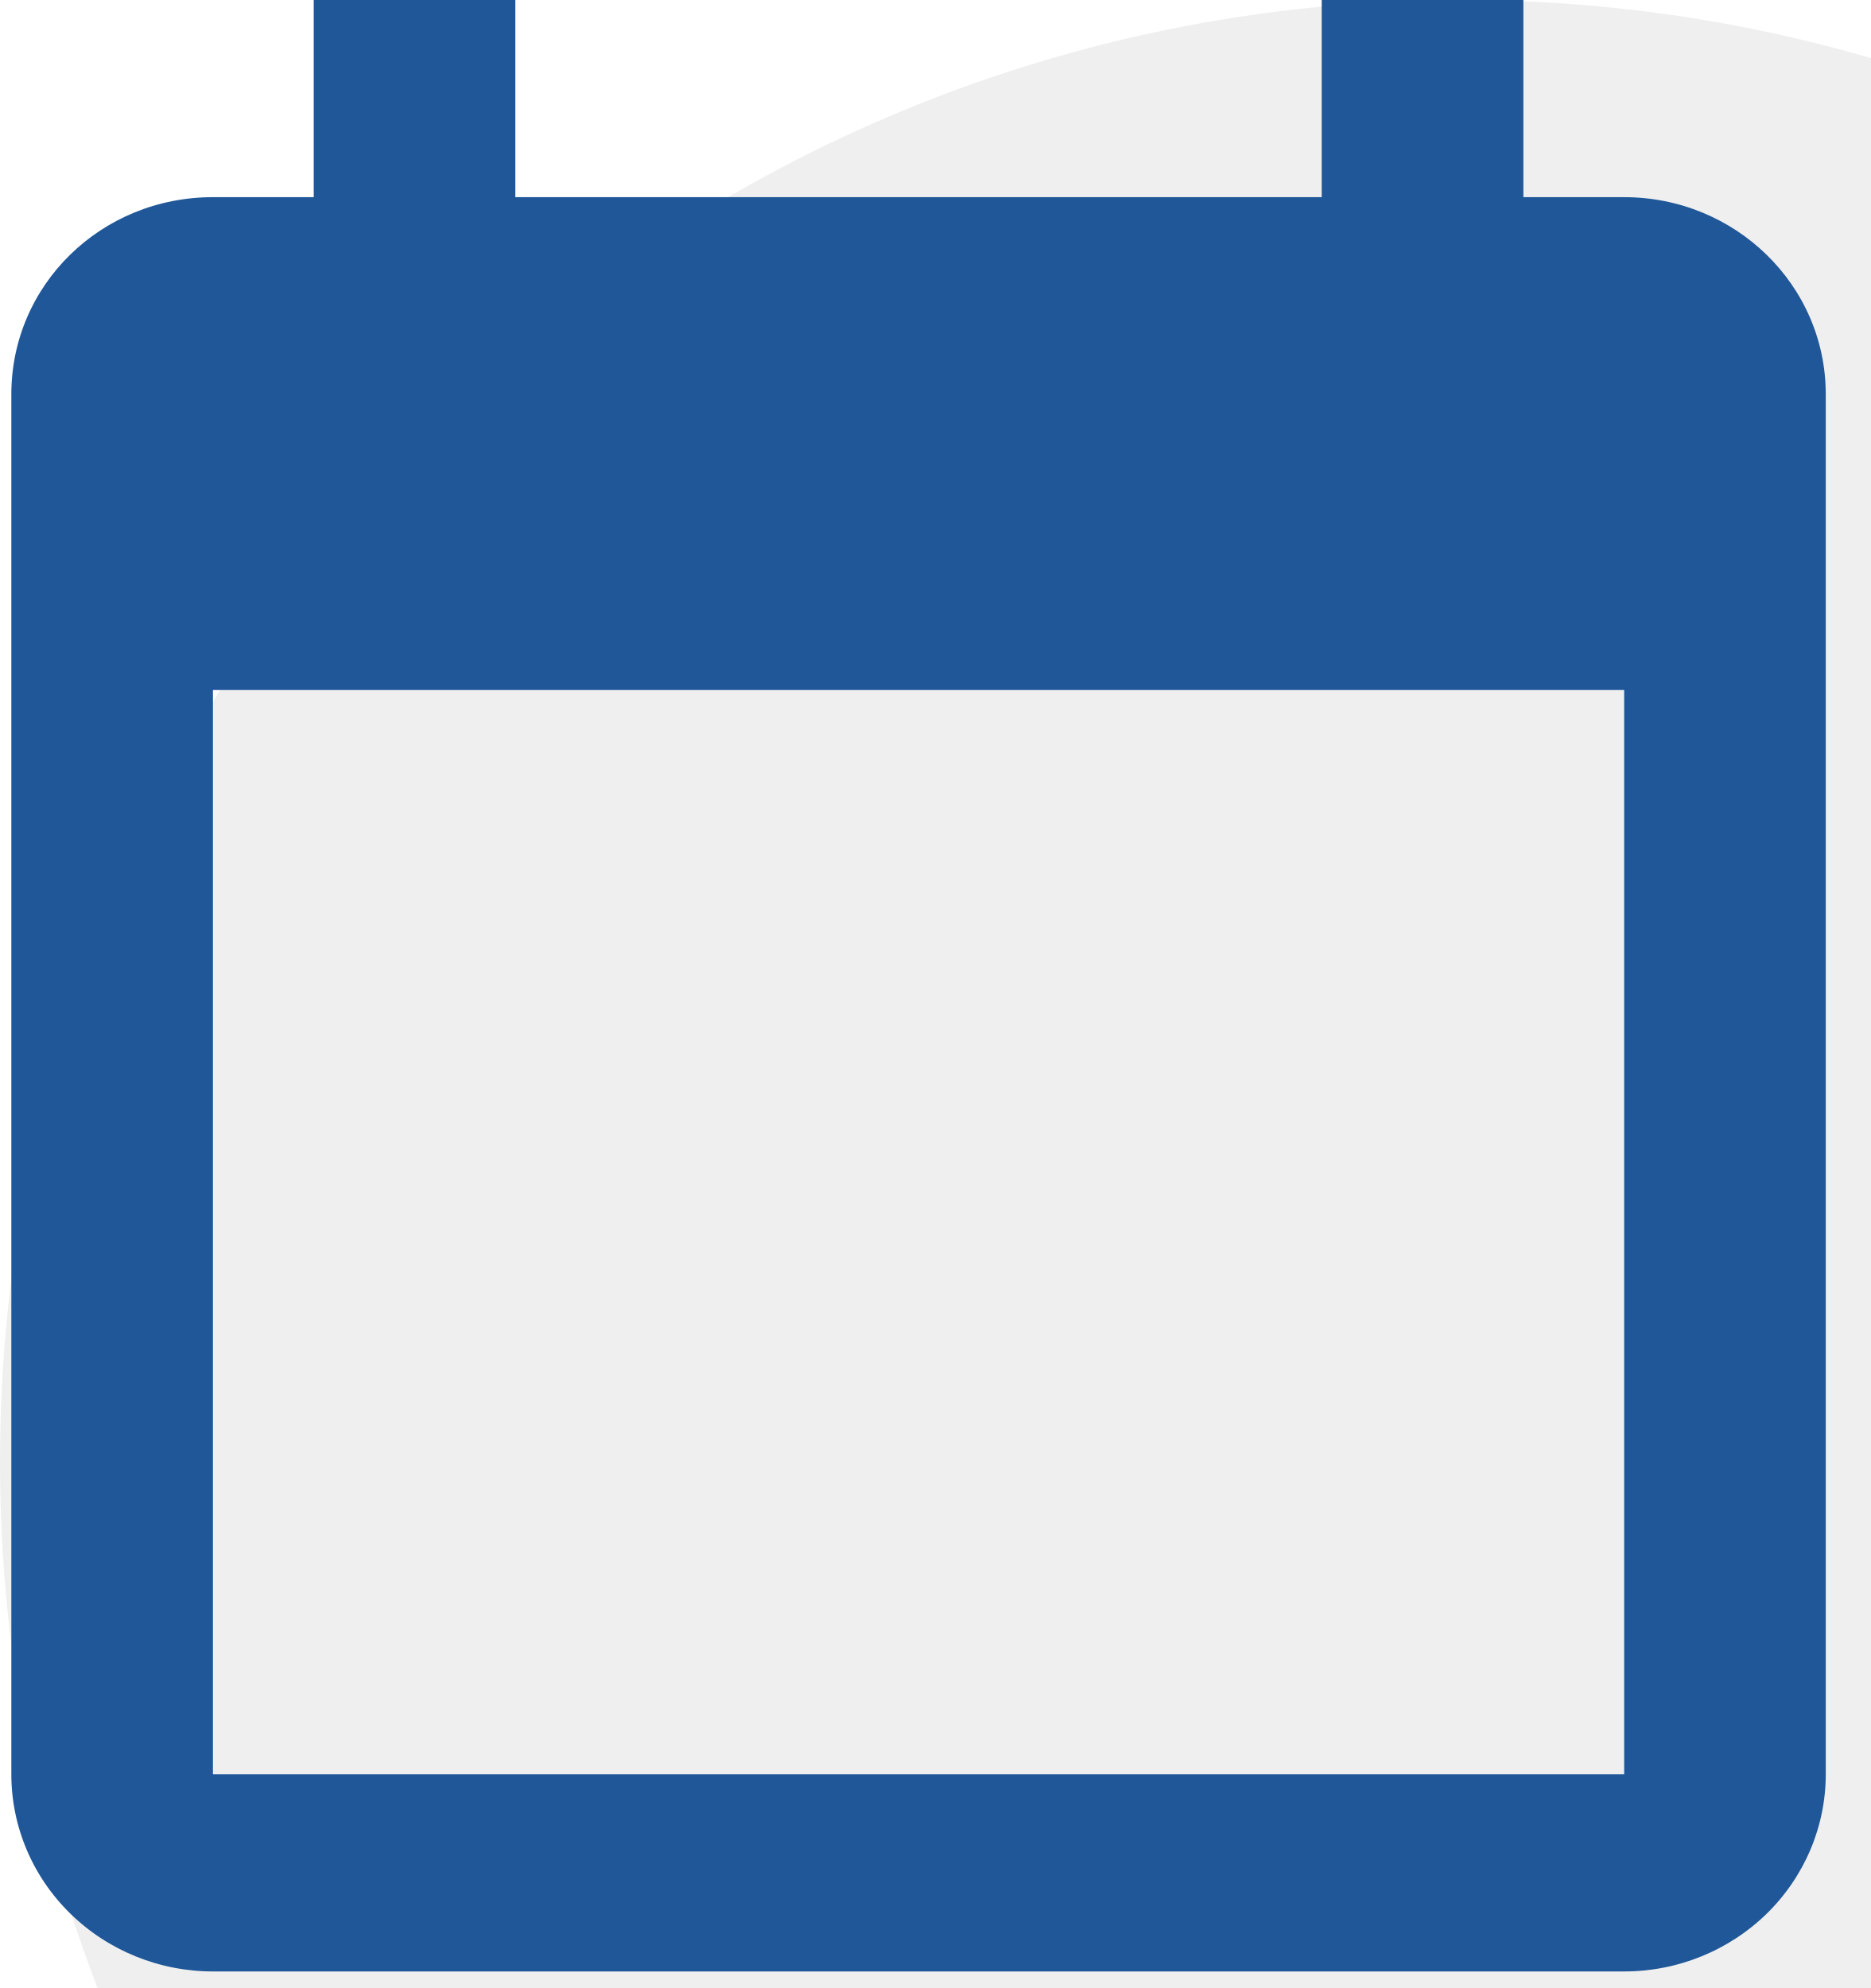
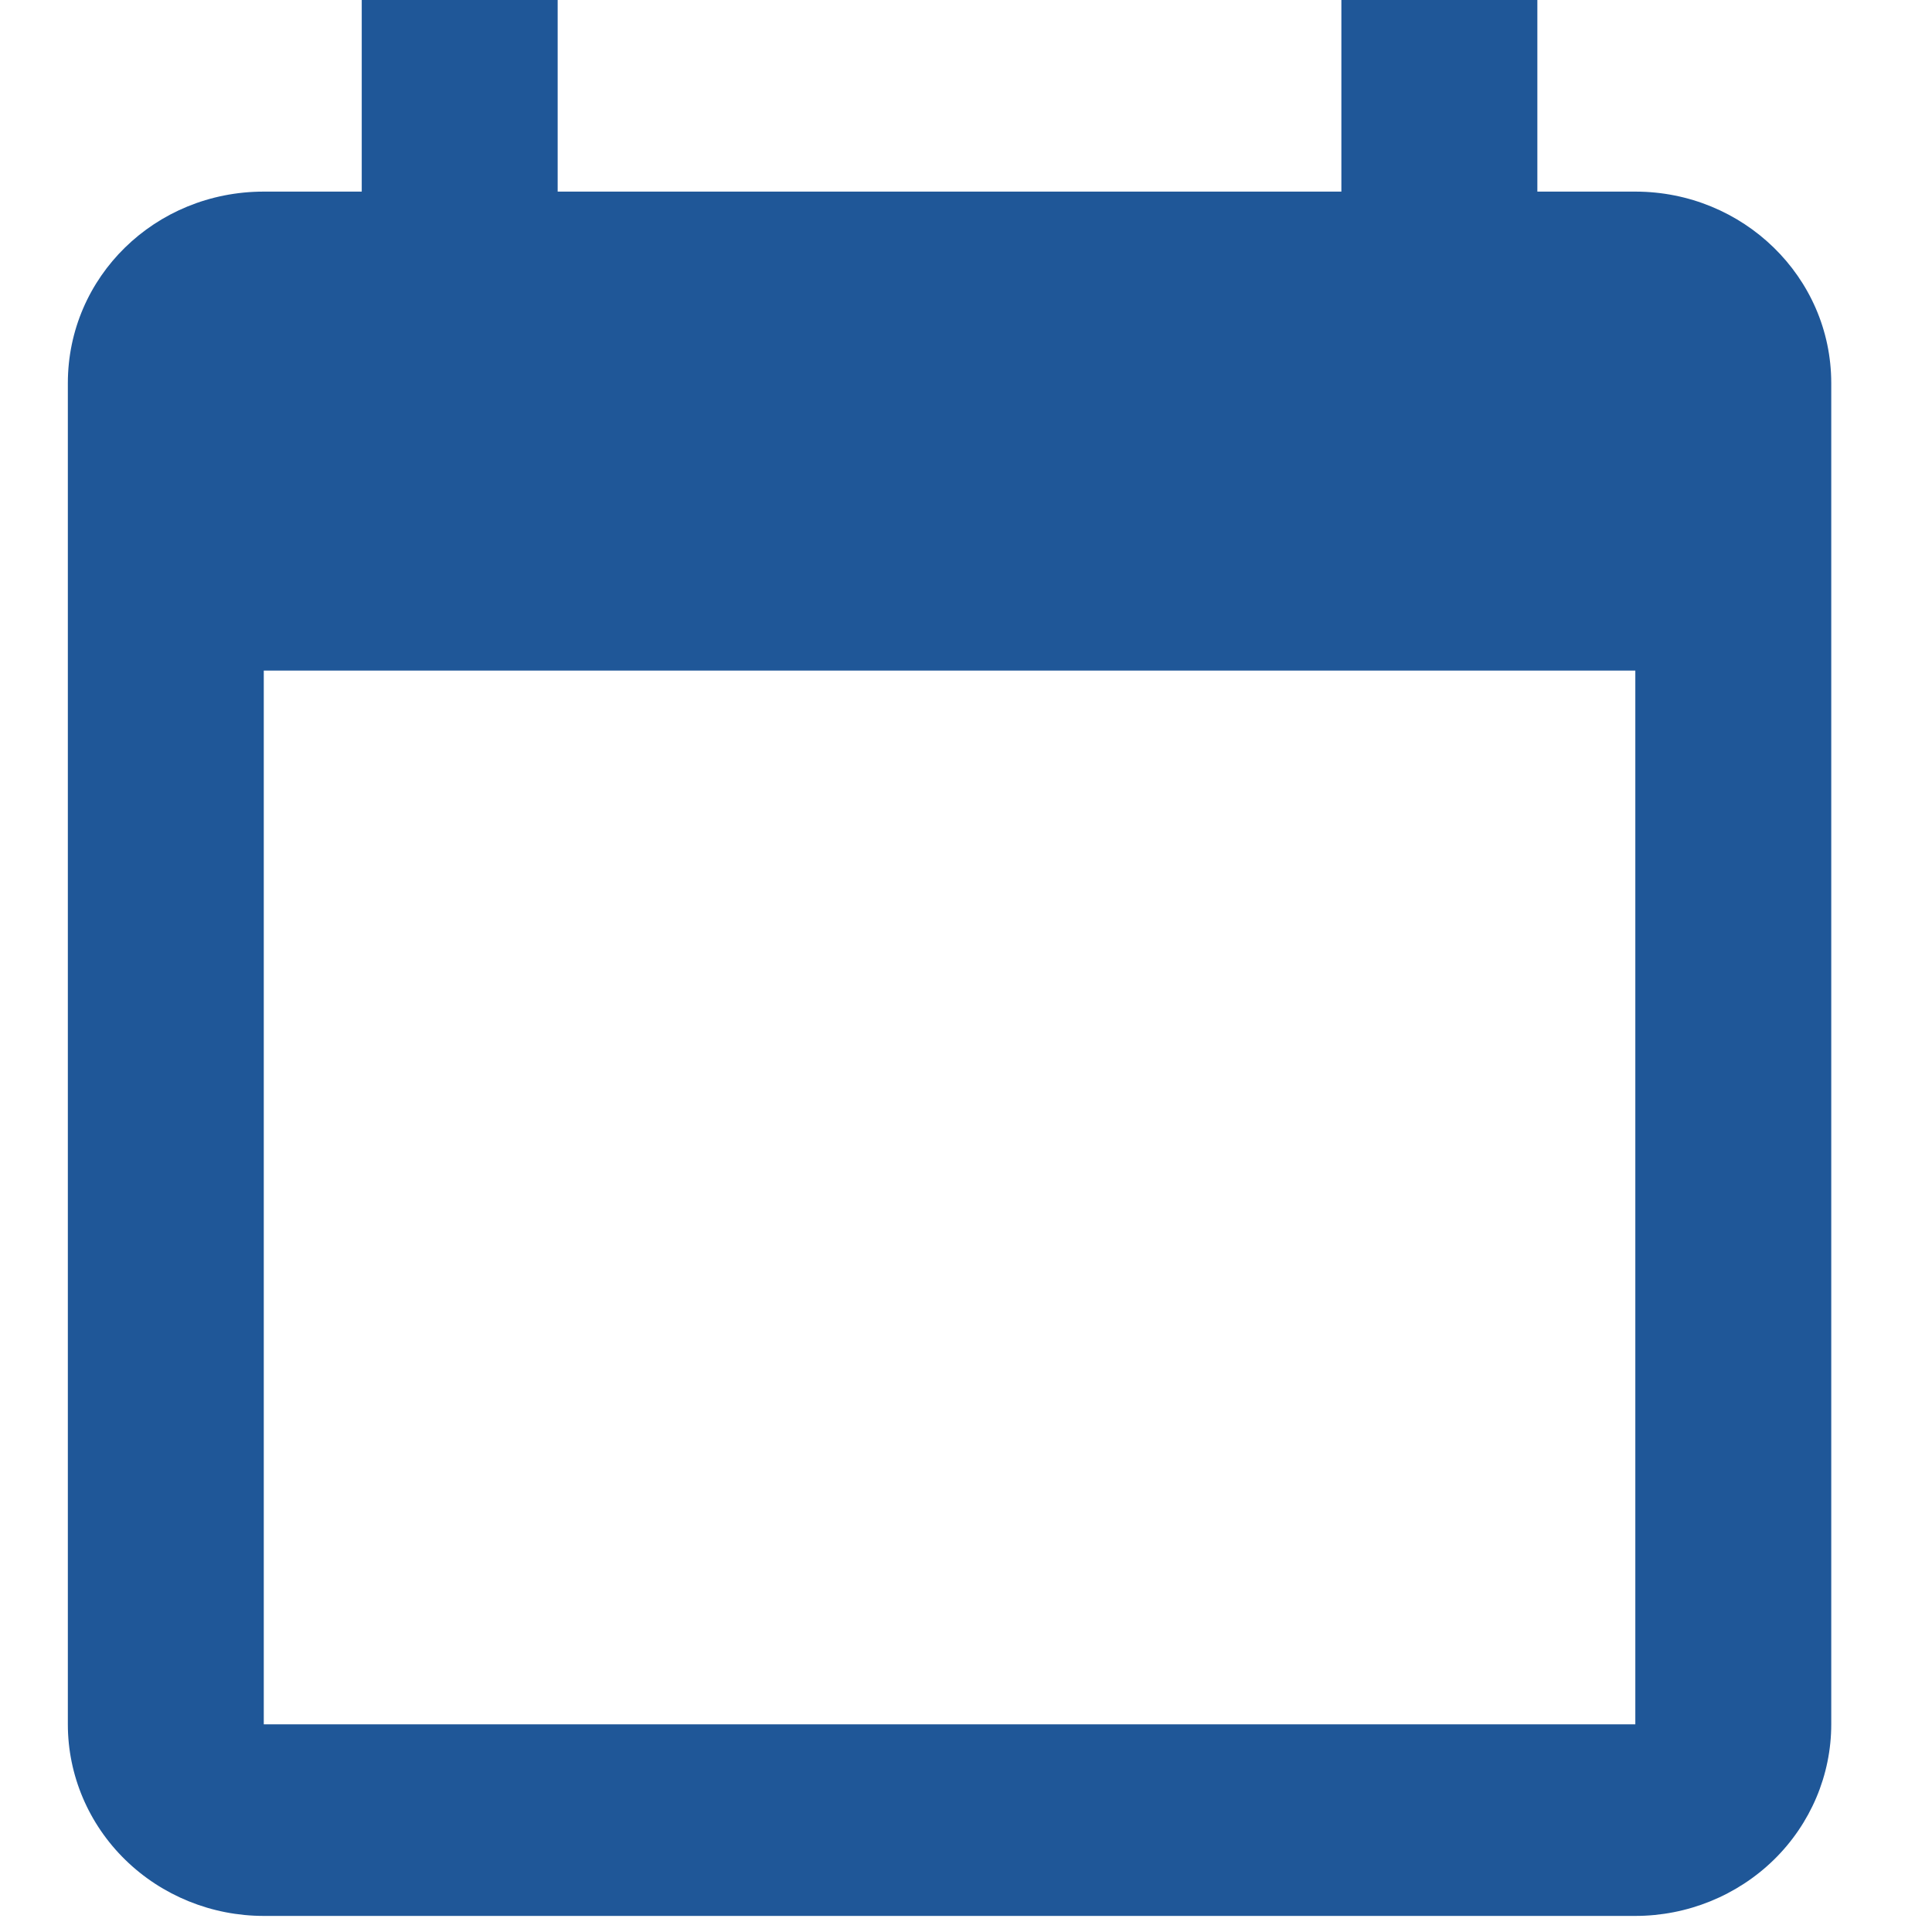
- <svg xmlns="http://www.w3.org/2000/svg" width="32" height="34" viewBox="0 0 32 34" fill="none">
-   <circle cx="25" cy="25" r="25" fill="#EFEFEF" />
+ <svg xmlns="http://www.w3.org/2000/svg" width="40" height="40" viewBox="0 0 32 34" fill="none">
  <path d="M27.779 30.345H3.642V11.801H27.779V30.345ZM22.606 0V3.372H8.814V0H5.366V3.372H3.642C1.728 3.372 0.194 4.872 0.194 6.743V30.345C0.194 31.239 0.557 32.097 1.204 32.729C1.85 33.361 2.727 33.717 3.642 33.717H27.779C28.693 33.717 29.57 33.361 30.217 32.729C30.863 32.097 31.227 31.239 31.227 30.345V6.743C31.227 4.872 29.675 3.372 27.779 3.372H26.055V0" fill="#1F5798" />
</svg>
